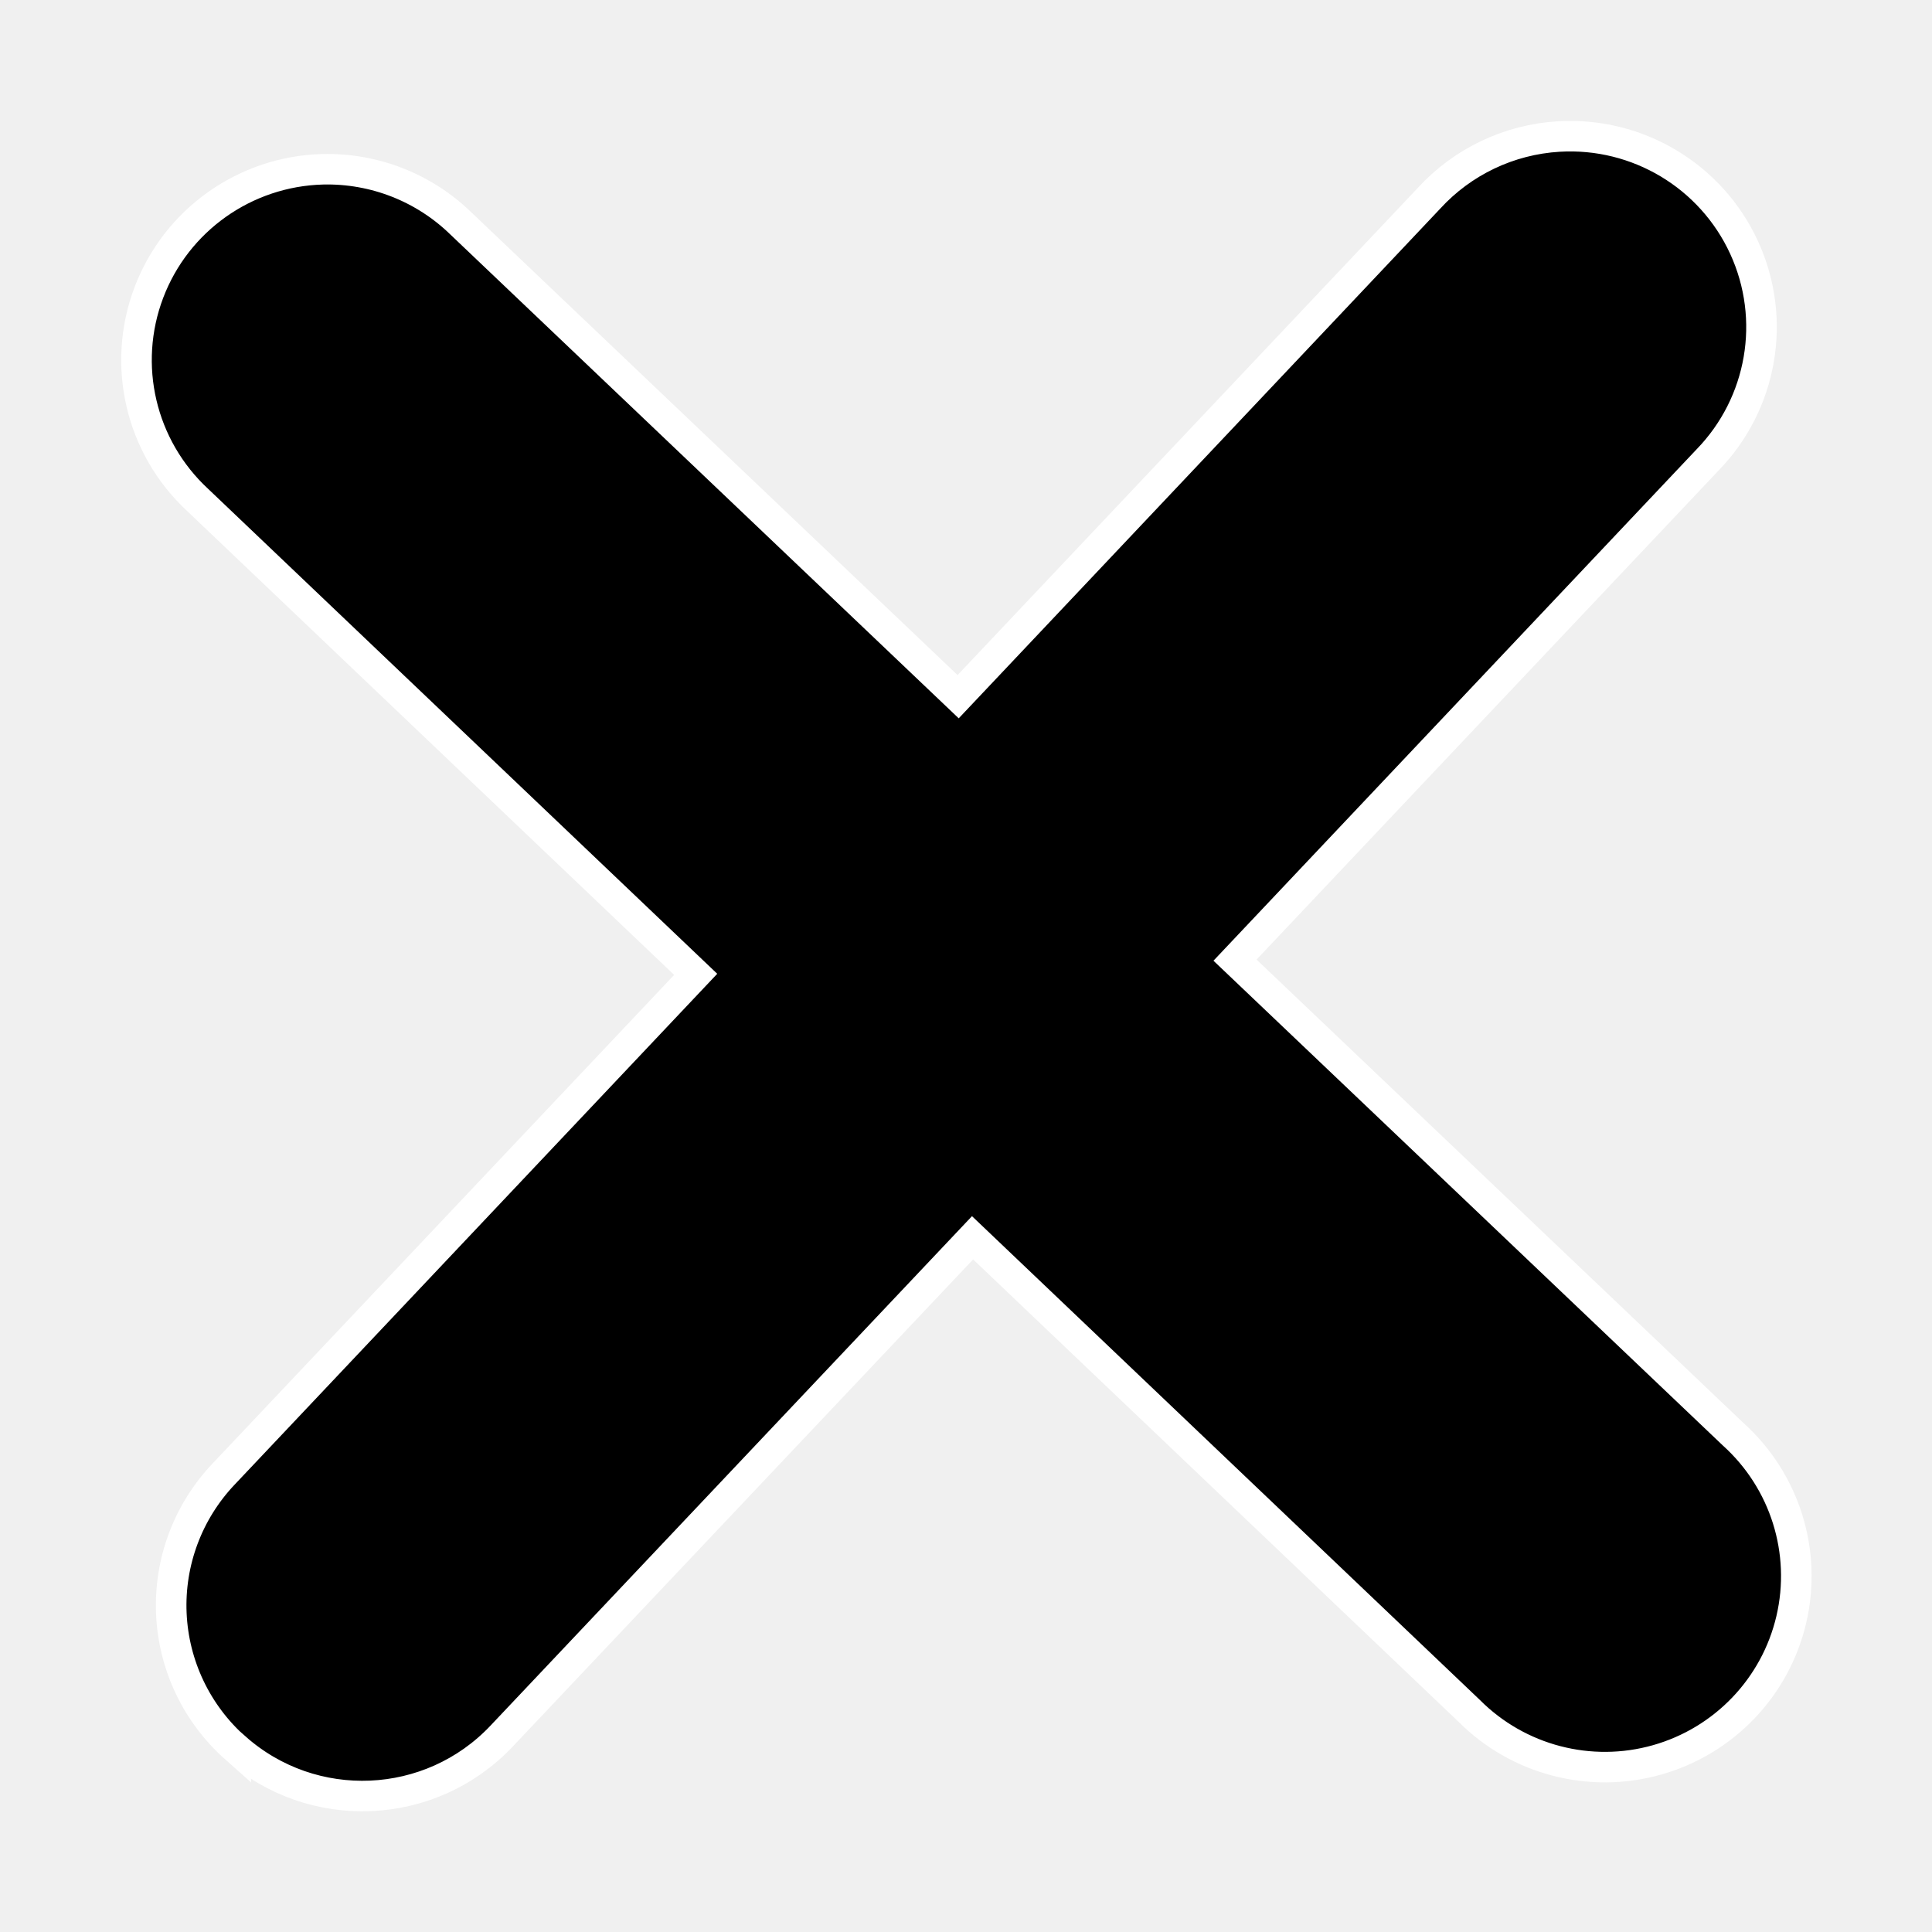
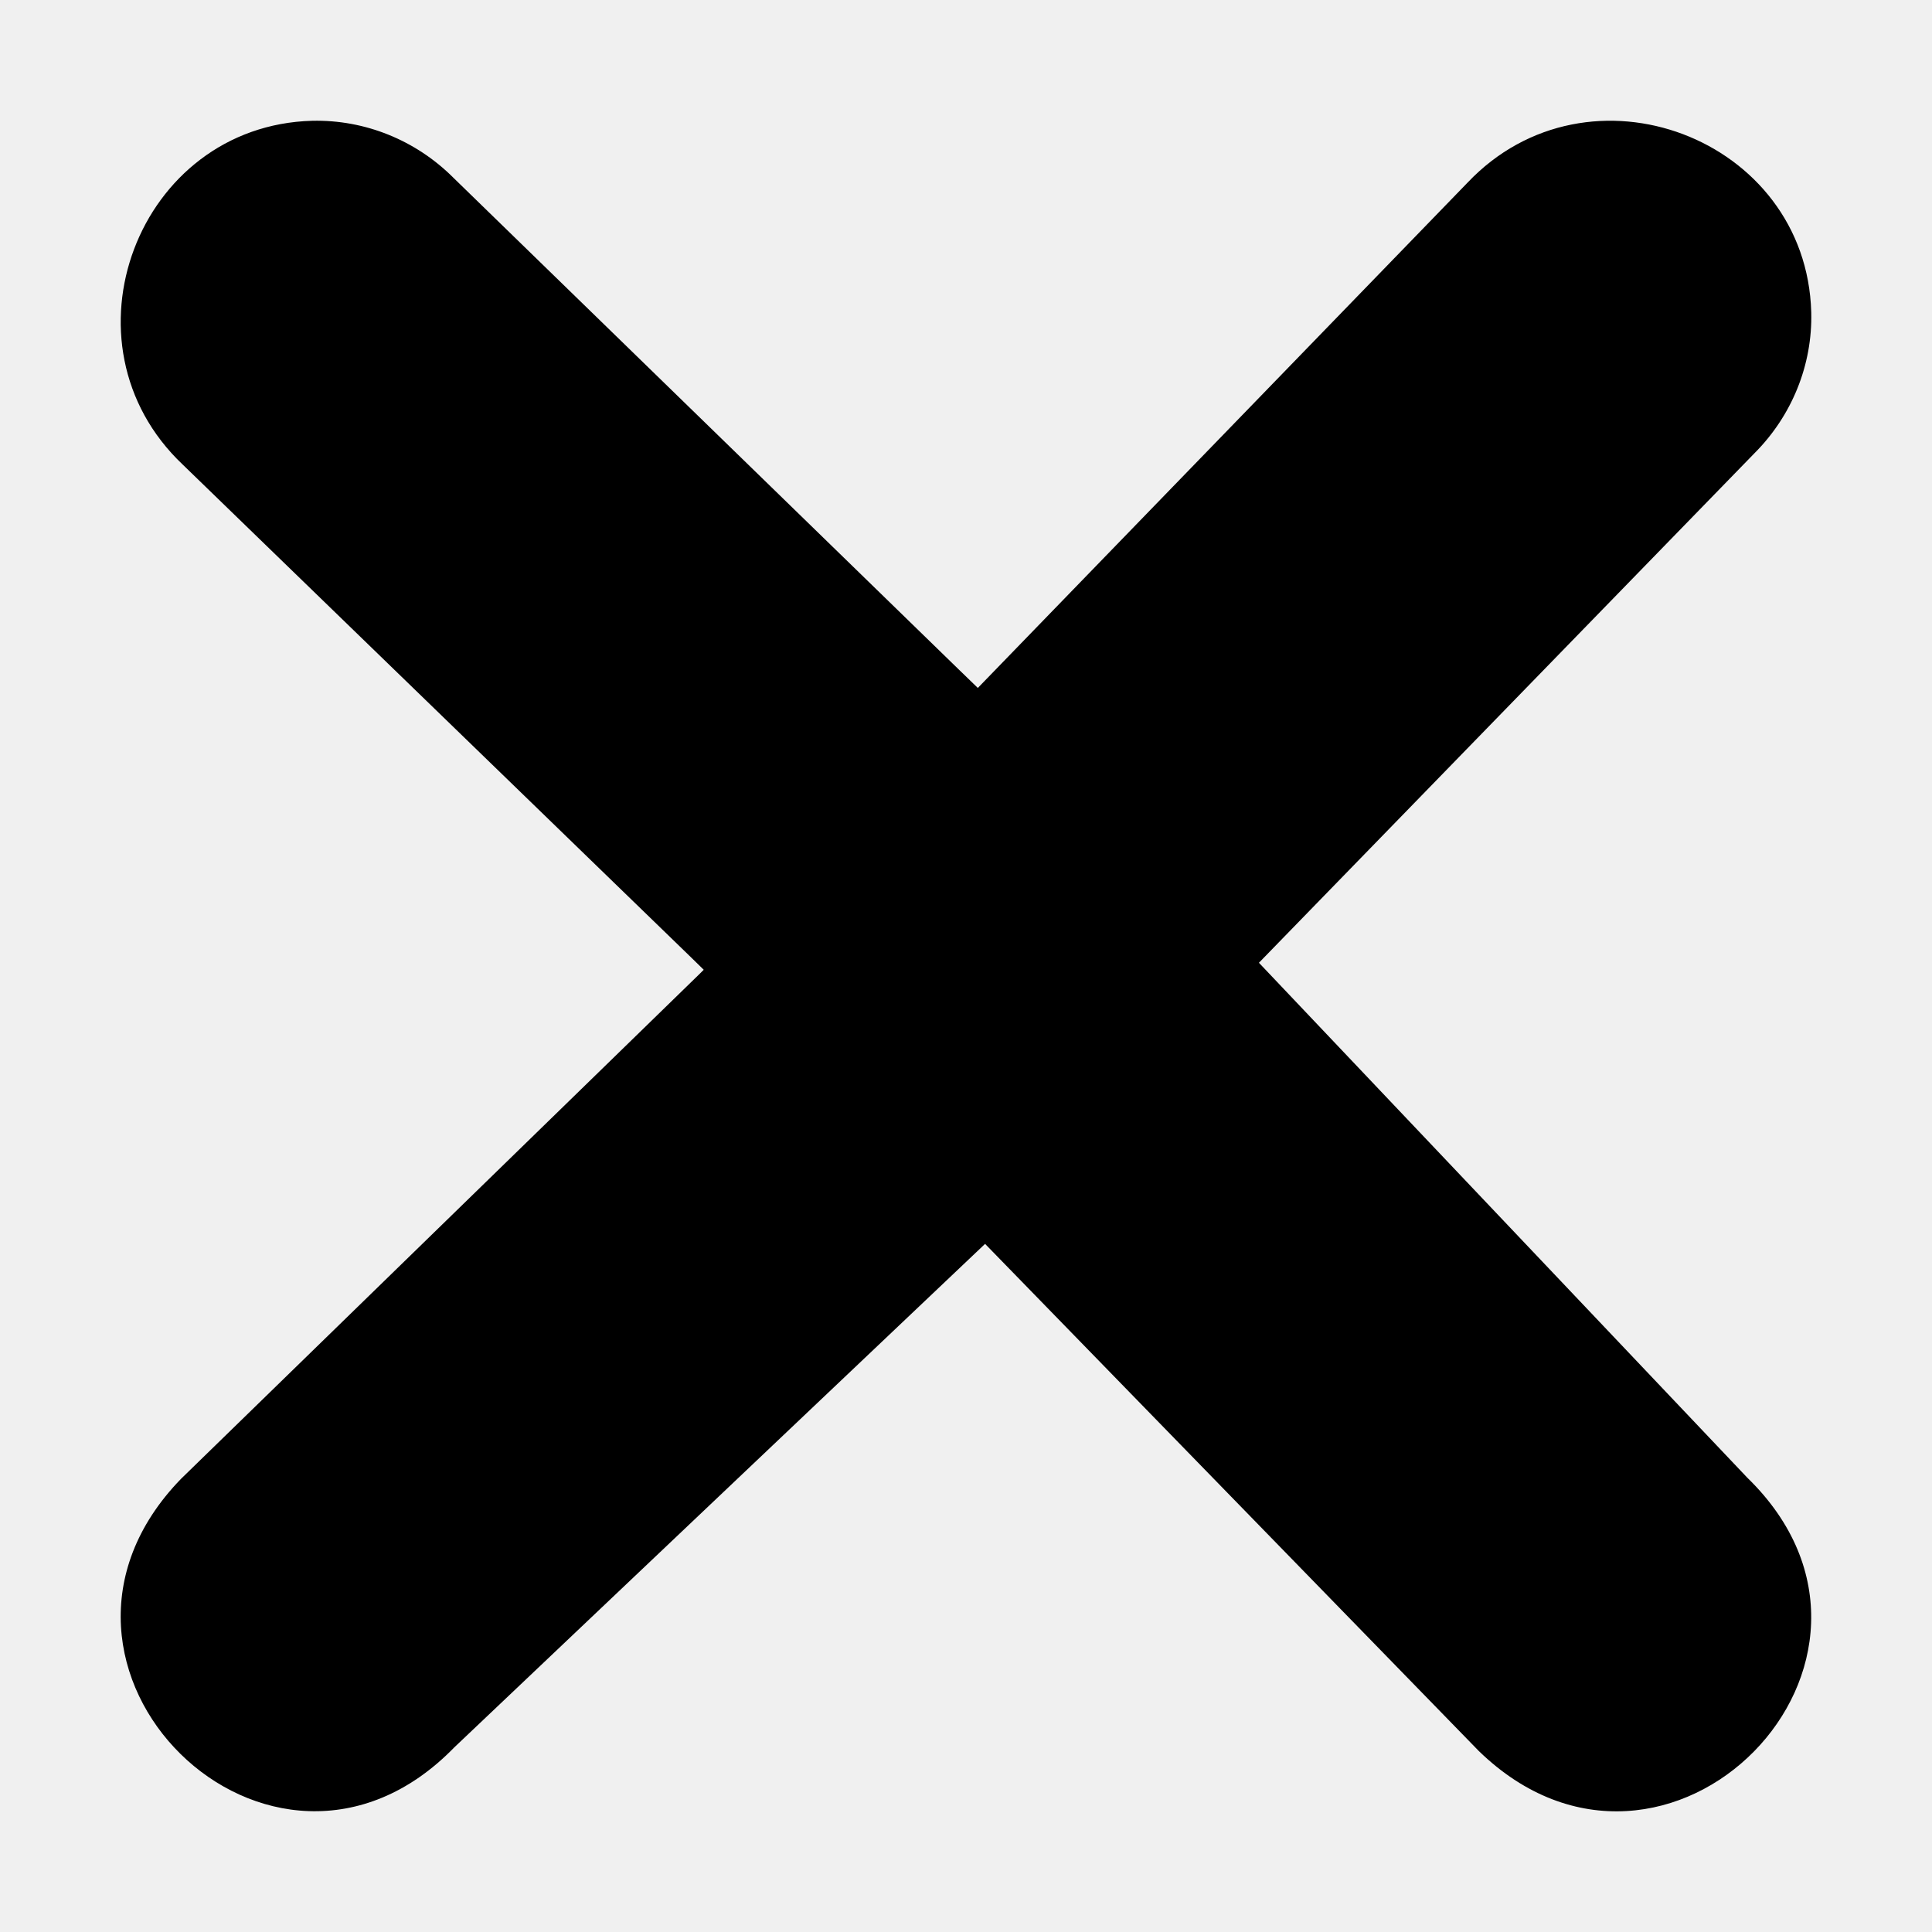
<svg xmlns="http://www.w3.org/2000/svg" width="16" height="16" viewBox="0 0 16 16" id="svg30571" version="1.1">
  <defs id="defs30573" />
  <g id="layer1" transform="translate(0,-1036.362)">
    <g id="g4246">
      <g id="g4239">
        <g id="g7082" transform="matrix(1.70995,-0.0450243,0.04544797,1.706446,17.3144,-697.4483)">
-           <path style="color:#000000;font-style:normal;font-variant:normal;font-weight:normal;font-stretch:normal;font-size:medium;line-height:normal;font-family:sans-serif;text-indent:0;text-align:start;text-decoration:none;text-decoration-line:none;text-decoration-style:solid;text-decoration-color:#000000;letter-spacing:normal;word-spacing:normal;text-transform:none;writing-mode:lr-tb;direction:ltr;baseline-shift:baseline;text-anchor:start;white-space:normal;clip-rule:nonzero;display:inline;overflow:visible;visibility:visible;opacity:1;isolation:auto;mix-blend-mode:normal;color-interpolation:sRGB;color-interpolation-filters:linearRGB;solid-color:#000000;solid-opacity:1;fill:#000000;fill-opacity:1;fill-rule:nonzero;stroke:#ffffff;stroke-width:0.148;stroke-linecap:round;stroke-linejoin:miter;stroke-miterlimit:4;stroke-dasharray:none;stroke-dashoffset:0;stroke-opacity:1;color-rendering:auto;image-rendering:auto;shape-rendering:auto;text-rendering:auto;enable-background:accumulate" d="m -36.191,1023.563 a 0.926,0.926 0 0 0 1.29,-0.022 l 2.344,-2.357 2.342,2.357 a 0.927,0.927 0 1 0 1.314,-1.307 l -2.35,-2.363 2.351,-2.365 a 0.926,0.926 0 0 0 -0.678,-1.588 0.926,0.926 0 0 0 -0.636,0.283 l -2.343,2.357 -2.344,-2.357 a 0.926,0.926 0 0 0 -0.663,-0.282 0.926,0.926 0 0 0 -0.649,1.587 l 2.35,2.365 -2.35,2.364 a 0.926,0.926 0 0 0 0.022,1.329 z" id="path6388-7-7-4-7" />
+           <path style="color:#000000;font-style:normal;font-variant:normal;font-weight:normal;font-stretch:normal;font-size:medium;line-height:normal;font-family:sans-serif;text-indent:0;text-align:start;text-decoration:none;text-decoration-line:none;text-decoration-style:solid;text-decoration-color:#000000;letter-spacing:normal;word-spacing:normal;text-transform:none;writing-mode:lr-tb;direction:ltr;baseline-shift:baseline;text-anchor:start;white-space:normal;clip-rule:nonzero;display:inline;overflow:visible;visibility:visible;opacity:1;isolation:auto;mix-blend-mode:normal;color-interpolation:sRGB;color-interpolation-filters:linearRGB;solid-color:#000000;solid-opacity:1;fill:#000000;fill-opacity:1;fill-rule:nonzero;stroke:none;stroke-width:0.261;stroke-linecap:round;stroke-linejoin:miter;stroke-miterlimit:4;stroke-dasharray:none;stroke-dashoffset:0;stroke-opacity:1;color-rendering:auto;image-rendering:auto;shape-rendering:auto;text-rendering:auto;enable-background:accumulate" d="M 2.586 1 C 1.141 1.039 0.454 2.845 1.514 3.848 L 5.729 7.934 L 5.828 8.031 L 5.797 8.062 L 1.5 12.246 C -0.014 13.803 2.248 16.027 3.762 14.471 L 8.158 10.301 L 12.246 14.5 C 13.803 16.014 16.027 13.752 14.471 12.238 L 10.426 7.973 L 10.457 7.941 L 14.529 3.754 C 14.84 3.443 15.011 3.021 15 2.586 C 14.961 1.141 13.155 0.454 12.152 1.514 L 8.098 5.697 L 7.939 5.543 L 3.754 1.471 C 3.443 1.16 3.021 0.99 2.586 1 z " transform="matrix(0.5844026,0.01541937,-0.01556446,0.5856027,-37.10442,1015.057)" id="path6388-7-7-4-7" />
          <g id="g7078" />
        </g>
        <rect style="color:#000000;clip-rule:nonzero;display:inline;overflow:visible;visibility:visible;opacity:1;isolation:auto;mix-blend-mode:normal;color-interpolation:sRGB;color-interpolation-filters:linearRGB;solid-color:#000000;solid-opacity:1;fill:none;fill-opacity:1;fill-rule:nonzero;stroke:none;stroke-width:0.485;stroke-linecap:round;stroke-linejoin:round;stroke-miterlimit:4;stroke-dasharray:none;stroke-dashoffset:0;stroke-opacity:1;color-rendering:auto;image-rendering:auto;shape-rendering:auto;text-rendering:auto;enable-background:accumulate" id="rect3999" width="16" height="16" x="0" y="1036.362" />
      </g>
    </g>
  </g>
</svg>
